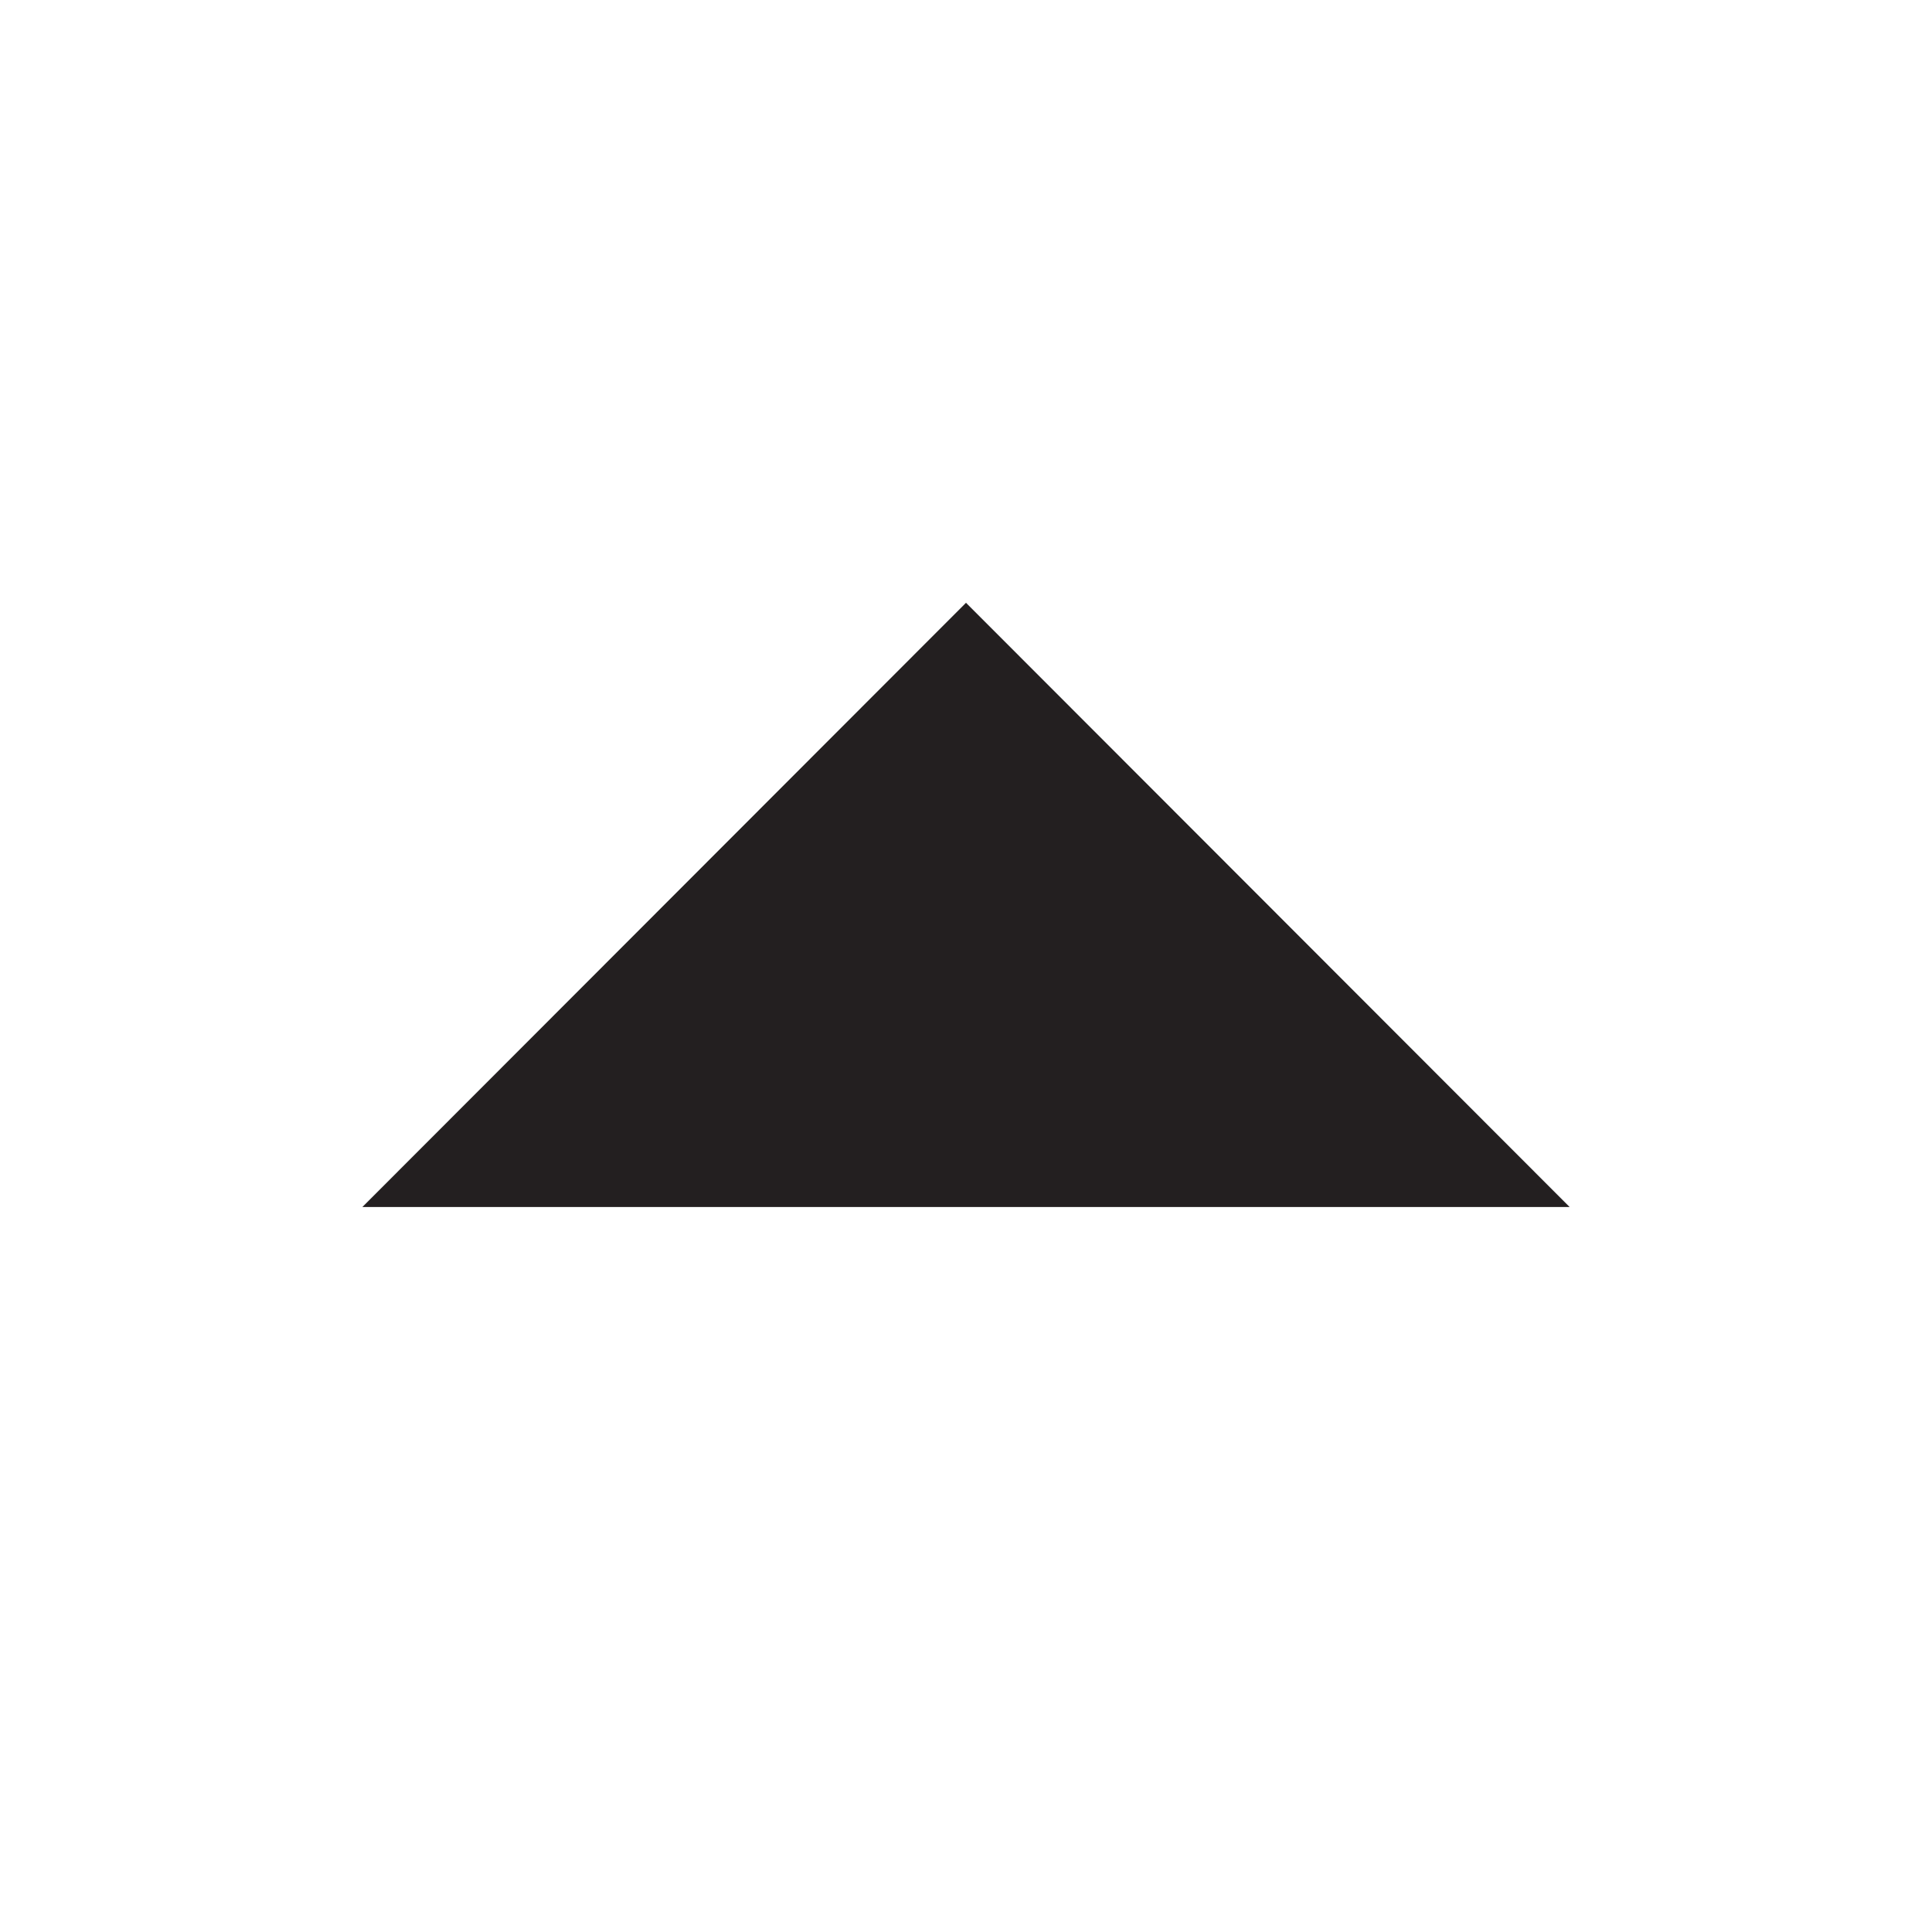
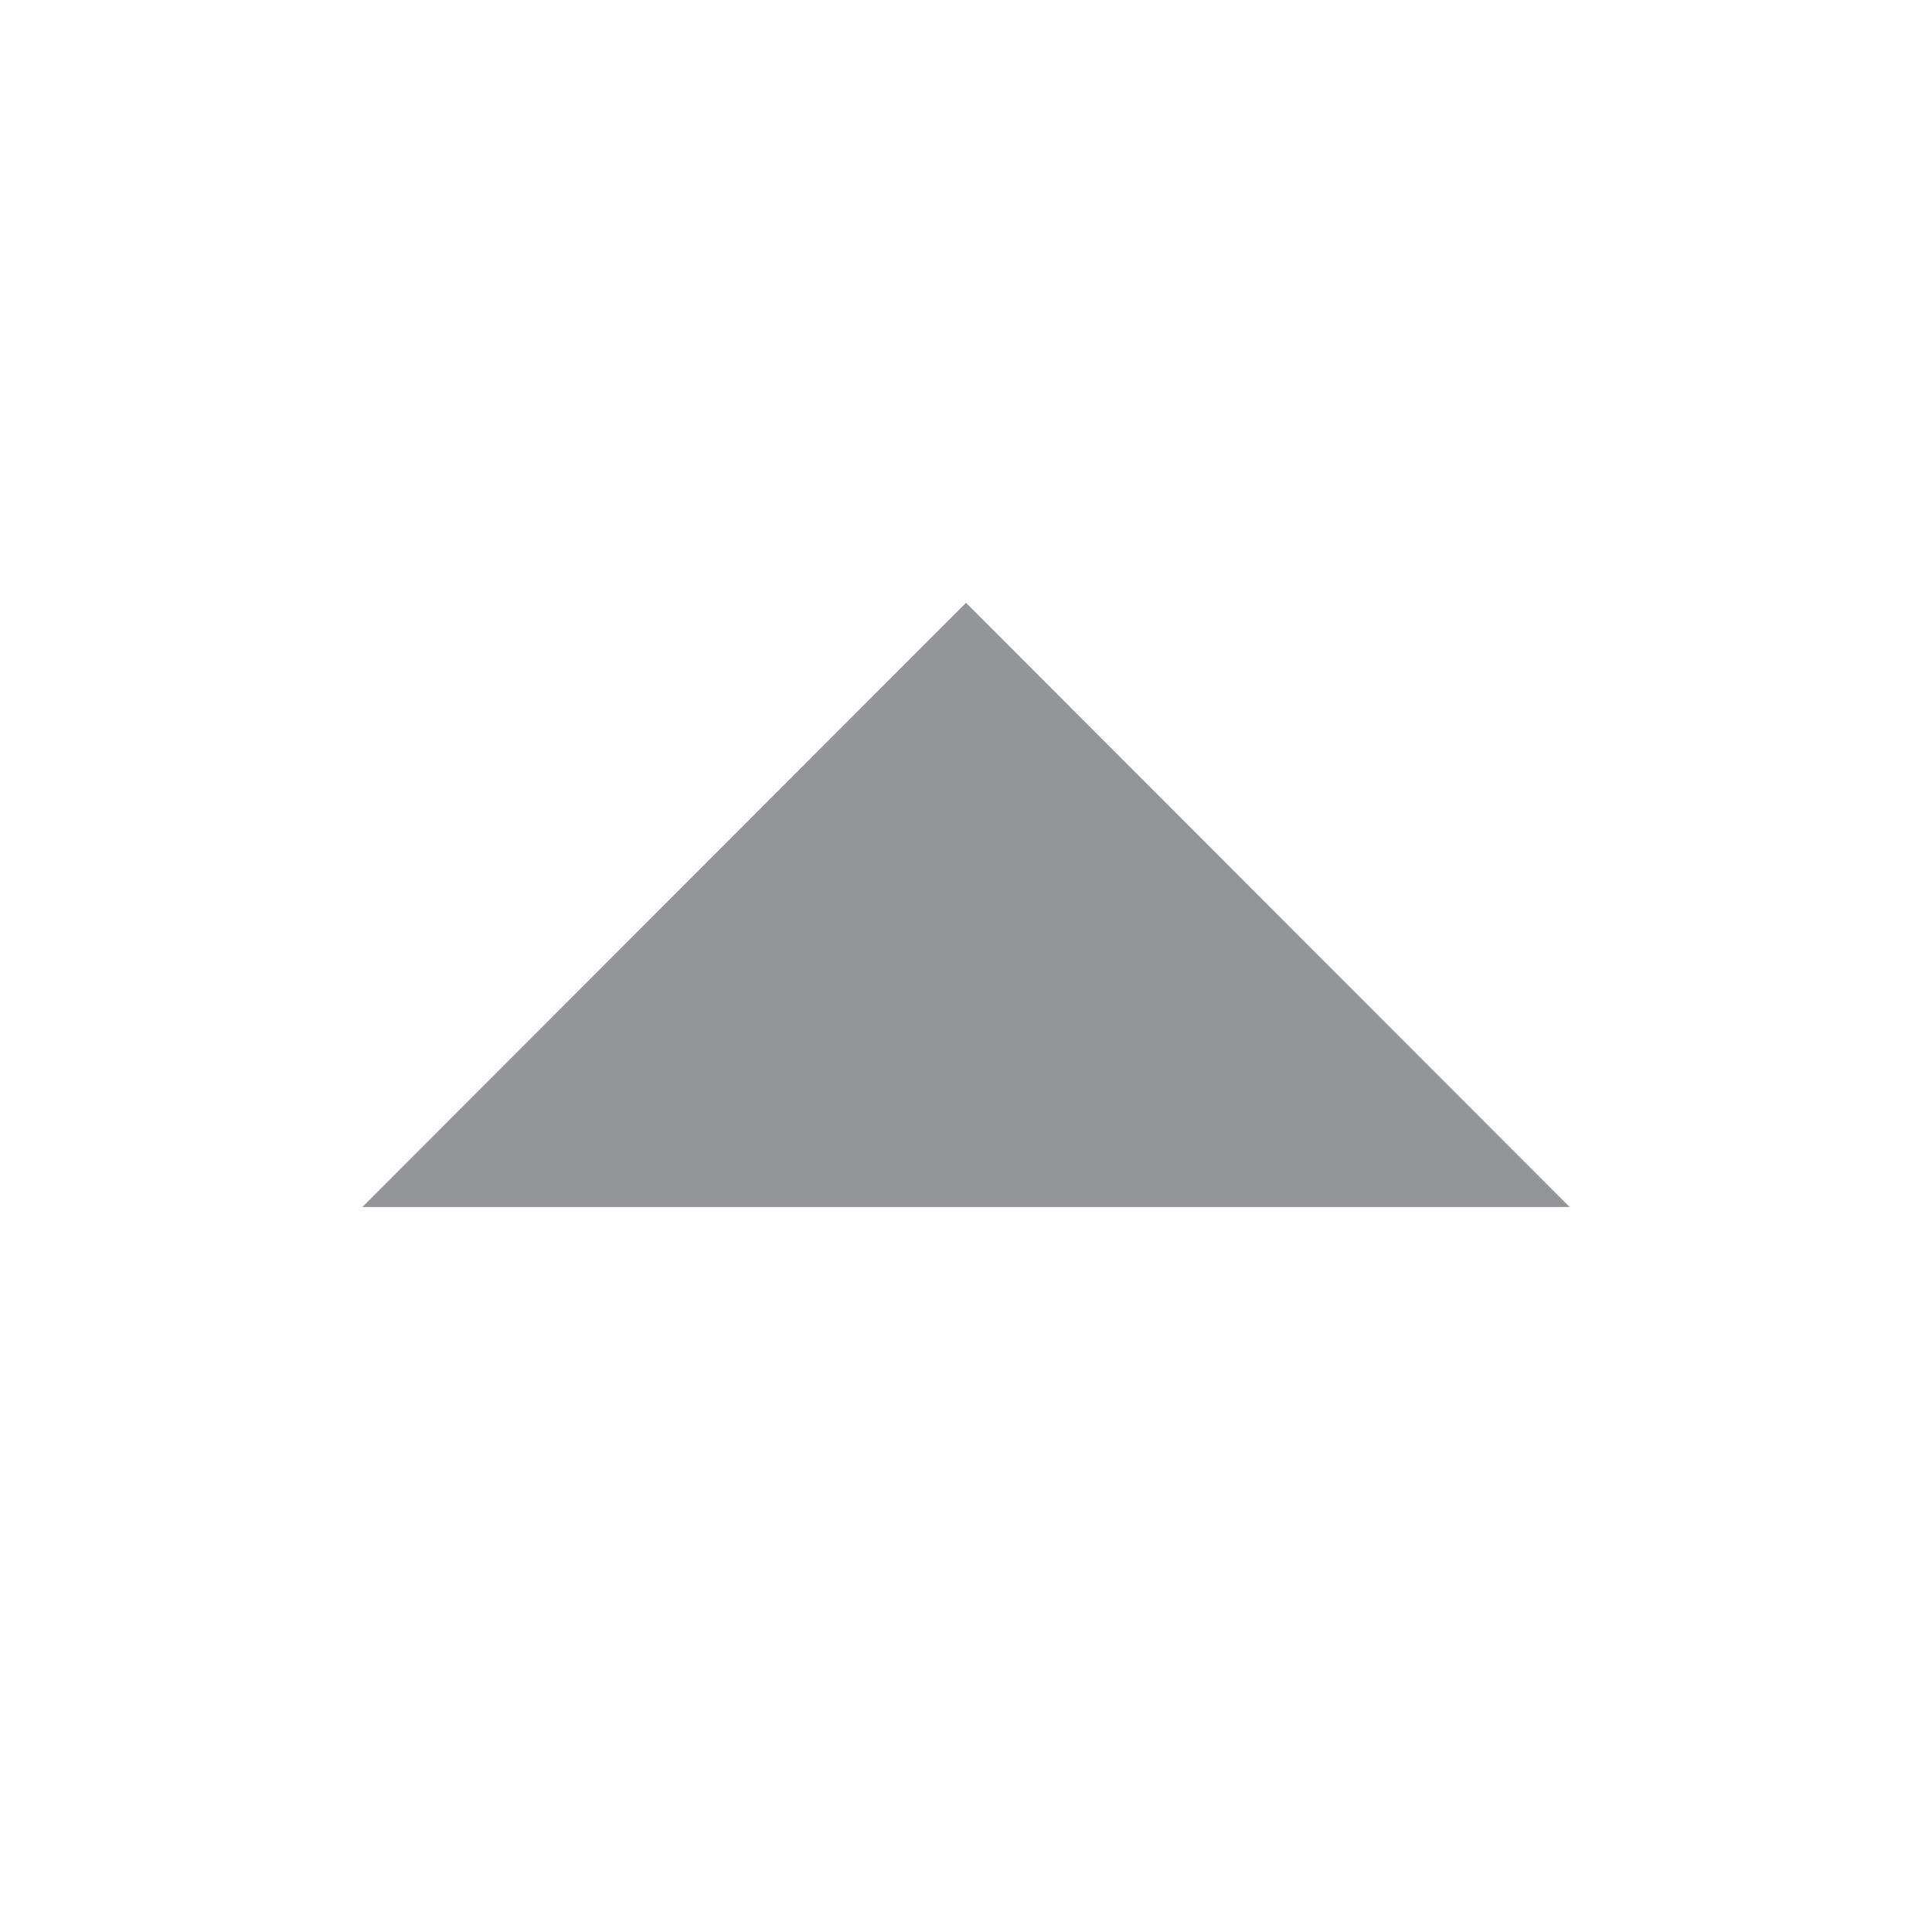
- <svg xmlns="http://www.w3.org/2000/svg" version="1.1" id="Layer_1" x="0px" y="0px" viewBox="0 0 16 16" style="enable-background:new 0 0 16 16;" xml:space="preserve">
+ <svg xmlns="http://www.w3.org/2000/svg" version="1.1" id="Layer_1" x="0px" y="0px" viewBox="0 0 16 16" style="enable-background:new 0 0 16 16; fill: #939598;" xml:space="preserve">
  <style type="text/css">
- 	.st0{fill:#221A1C;}
- 	.st1{fill:#231F20;}
+ 	.st0{fill:#939598;}
+ 	.st1{fill:#939598;}
</style>
  <g>
    <polyline class="st1" points="12.999,9.996 8,4.992 3.001,9.996  " />
  </g>
</svg>
